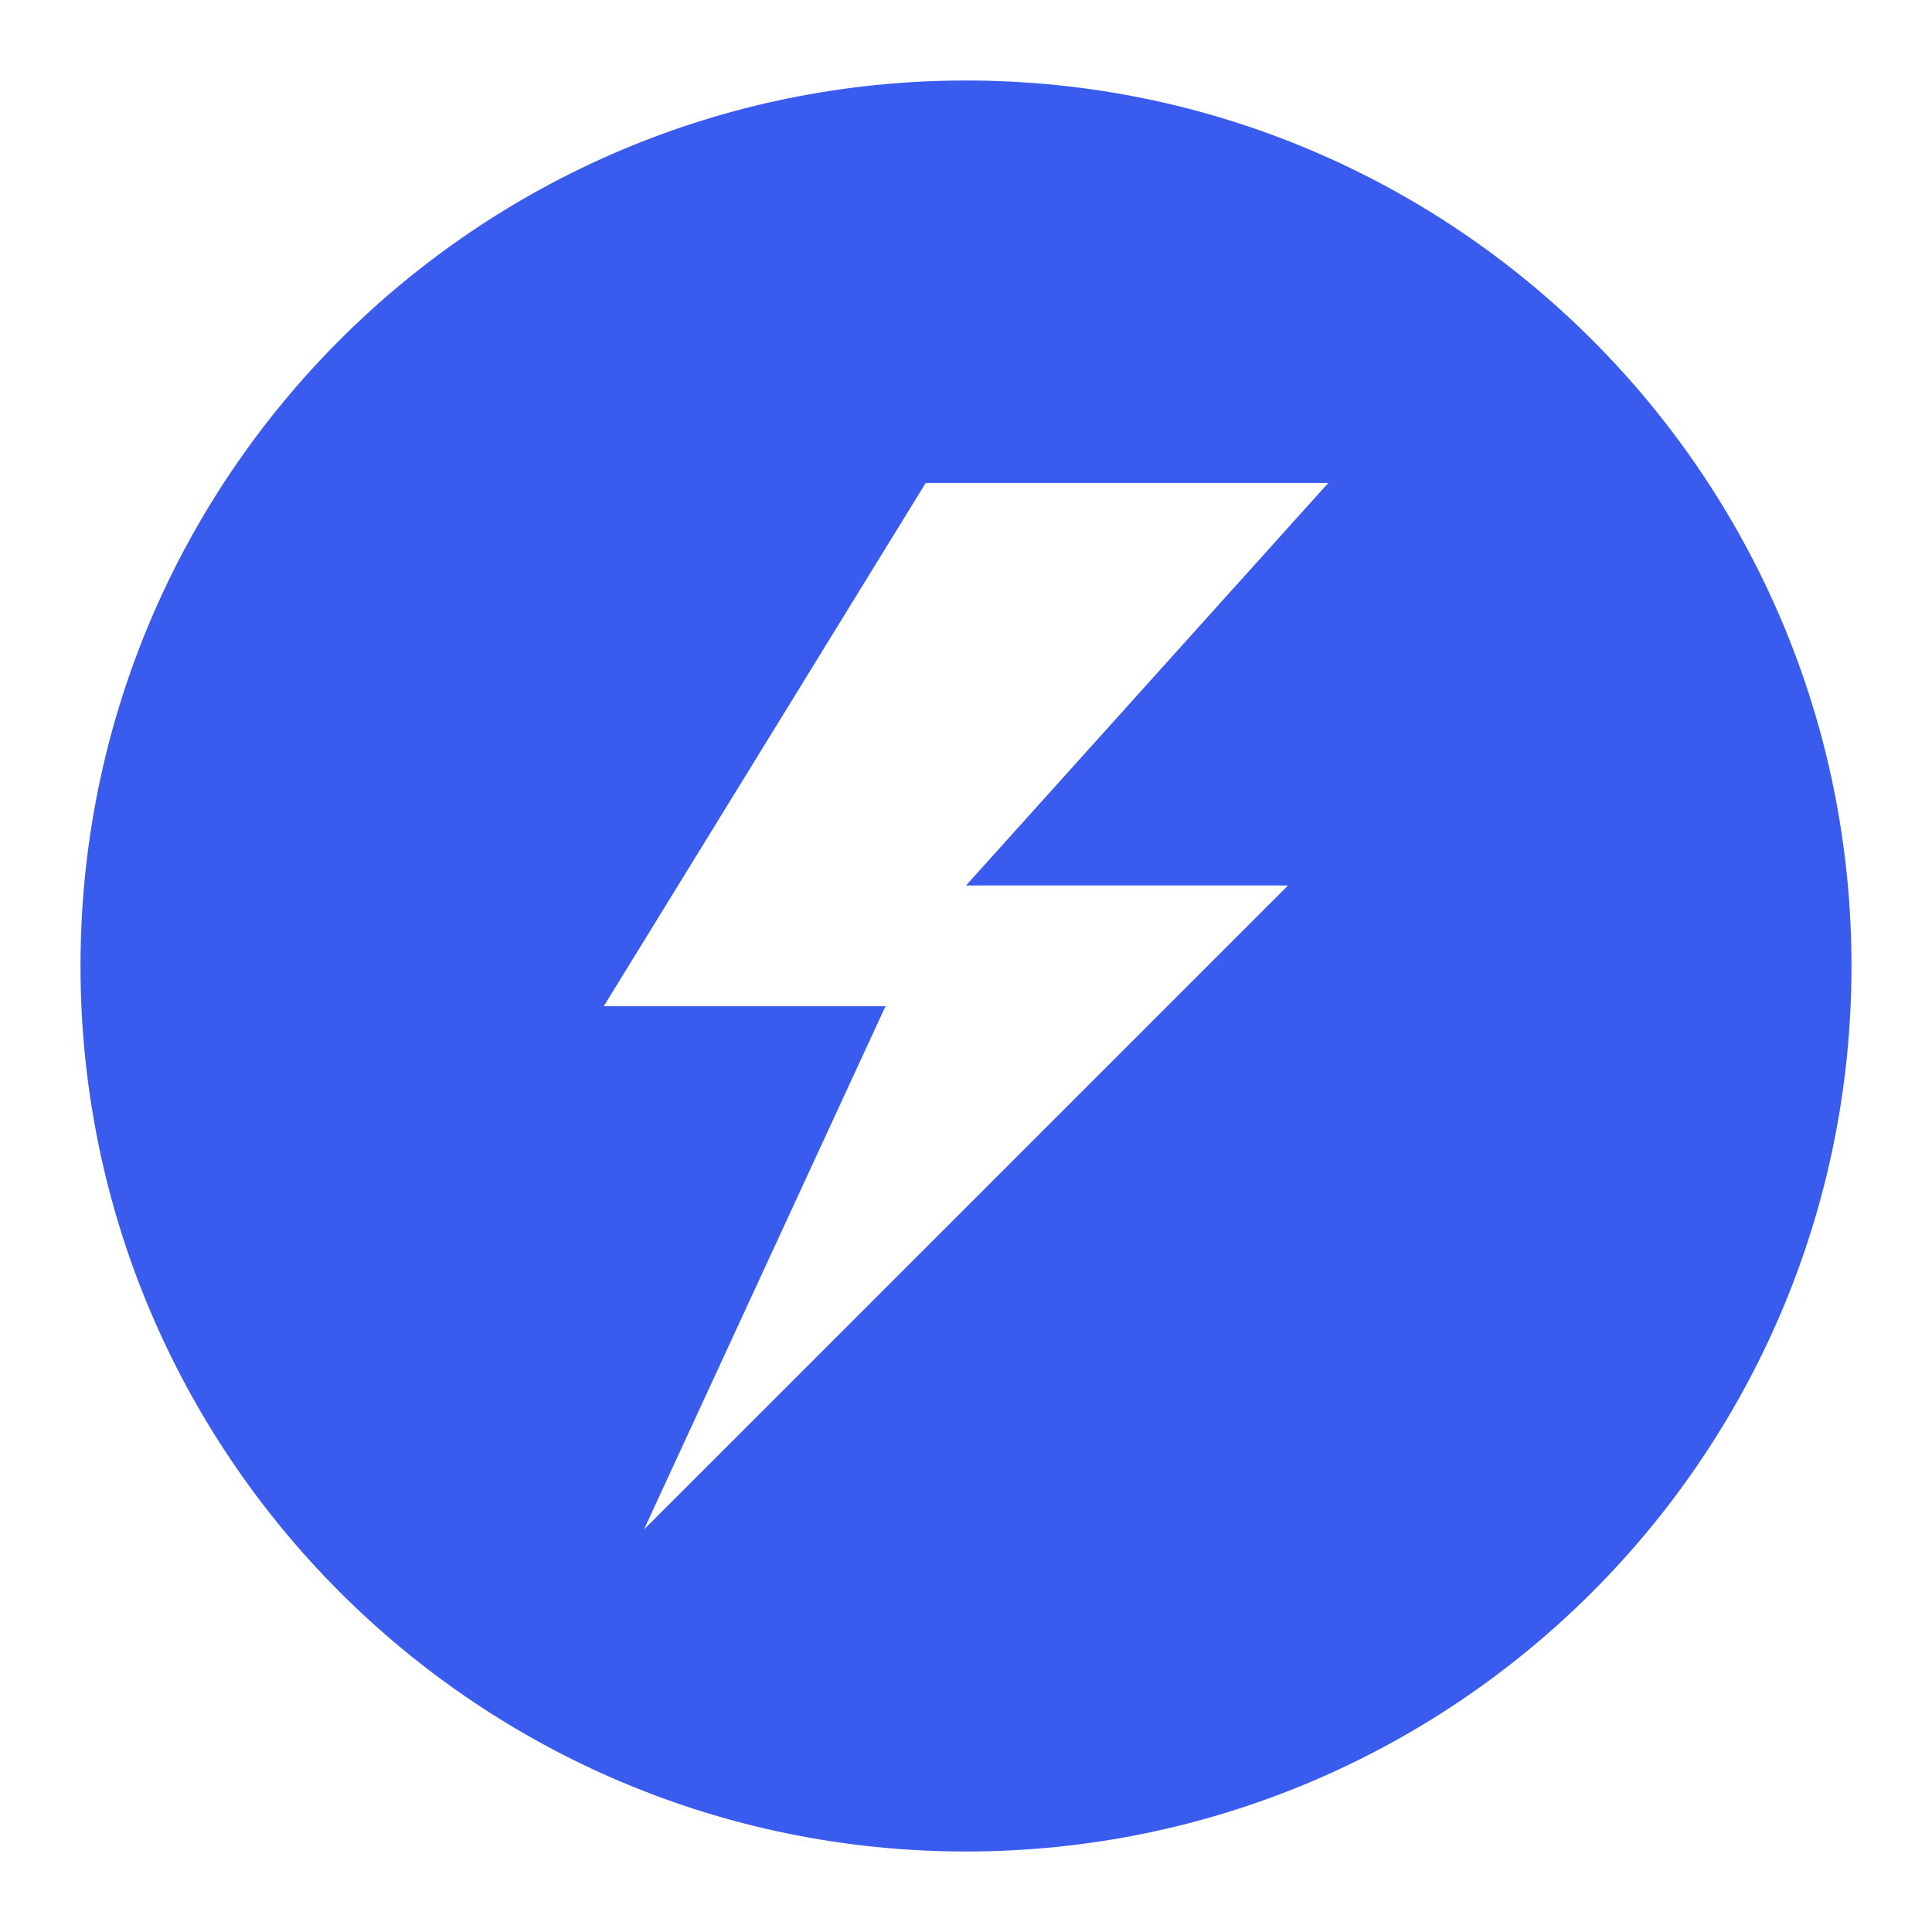
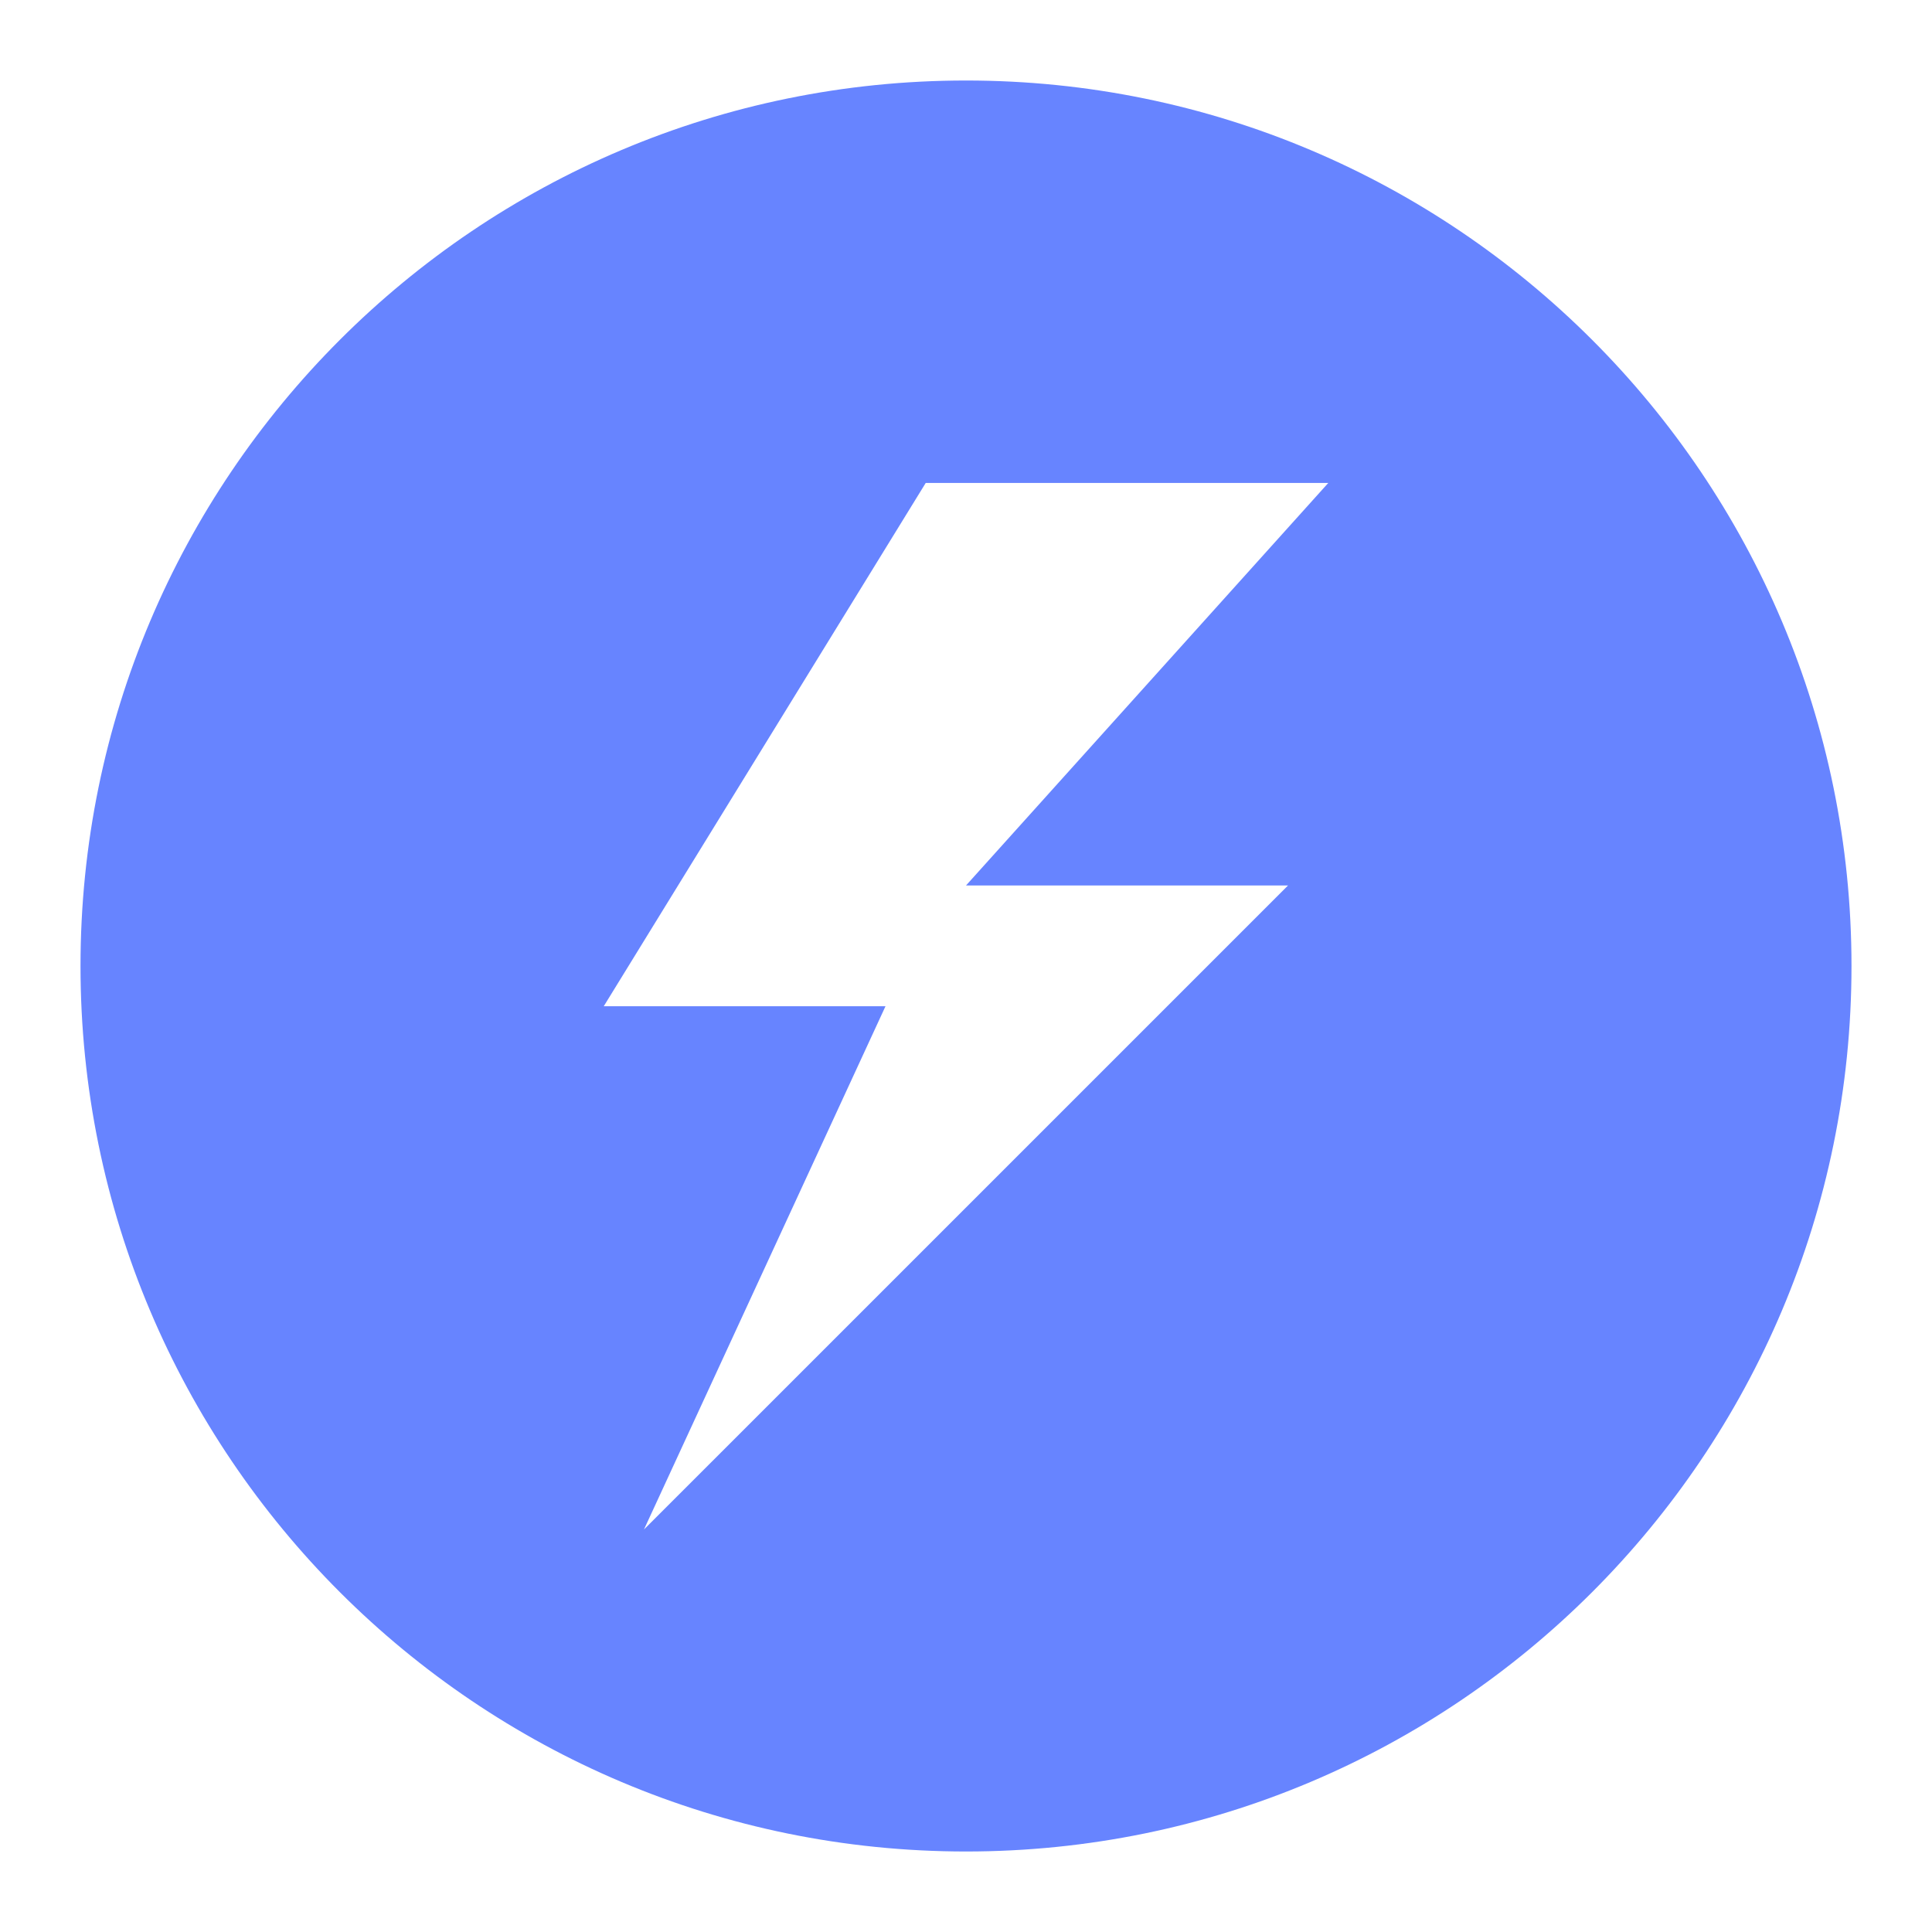
<svg xmlns="http://www.w3.org/2000/svg" width="76px" height="76px" viewBox="0 0 76 76" version="1.1" baseProfile="full" enable-background="new 0 0 76.00 76.00" xml:space="preserve">
-   <path fill="#3a5cee" fill-opacity="1" stroke-width="0.2" stroke-linejoin="round" d="M 38,3.167C 57.238,3.167 72.833,18.762 72.833,38C 72.833,57.238 57.238,72.833 38,72.833C 18.762,72.833 3.167,57.238 3.167,38C 3.167,18.762 18.762,3.167 38,3.167 Z M 52.252,18.997L 36.416,18.997L 23.75,39.583L 34.833,39.583L 25.332,60.167L 50.667,34.833L 38,34.833L 52.252,18.997 Z " />
+   <path fill="#6784ff" fill-opacity="1" stroke-width="0.2" stroke-linejoin="round" d="M 38,3.167C 57.238,3.167 72.833,18.762 72.833,38C 72.833,57.238 57.238,72.833 38,72.833C 18.762,72.833 3.167,57.238 3.167,38C 3.167,18.762 18.762,3.167 38,3.167 Z M 52.252,18.997L 36.416,18.997L 23.75,39.583L 34.833,39.583L 25.332,60.167L 50.667,34.833L 38,34.833L 52.252,18.997 Z " />
</svg>
